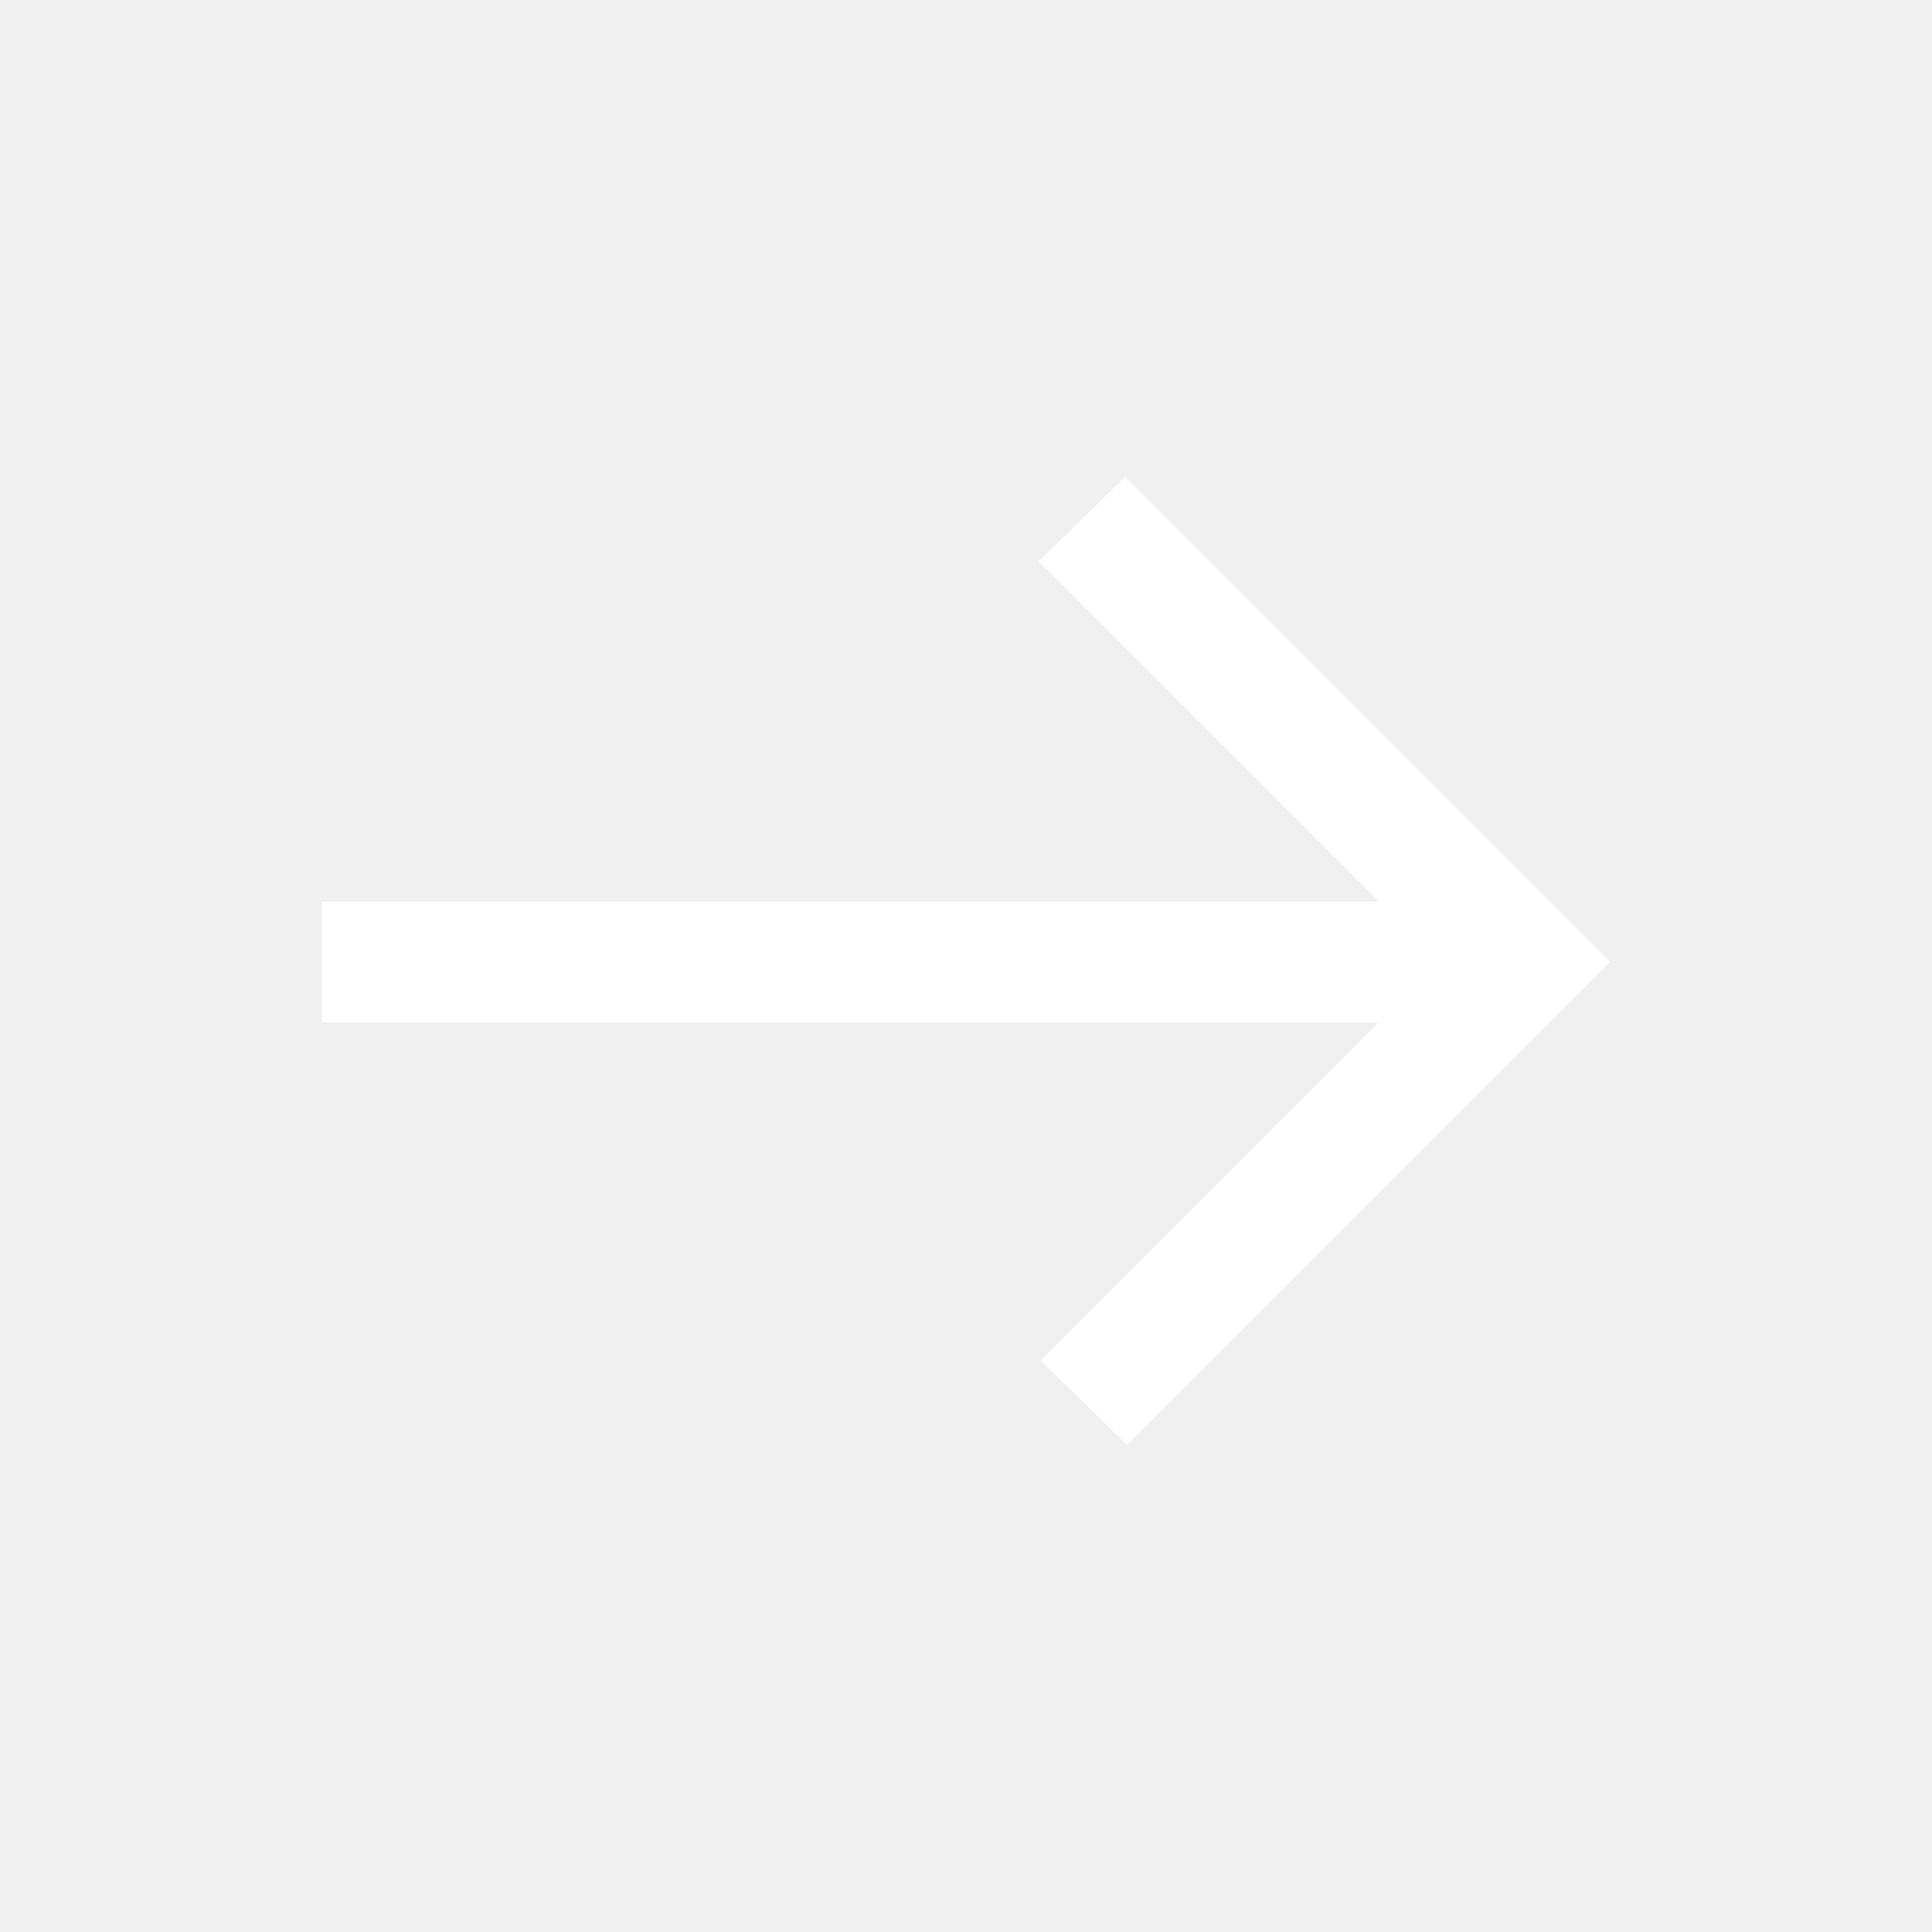
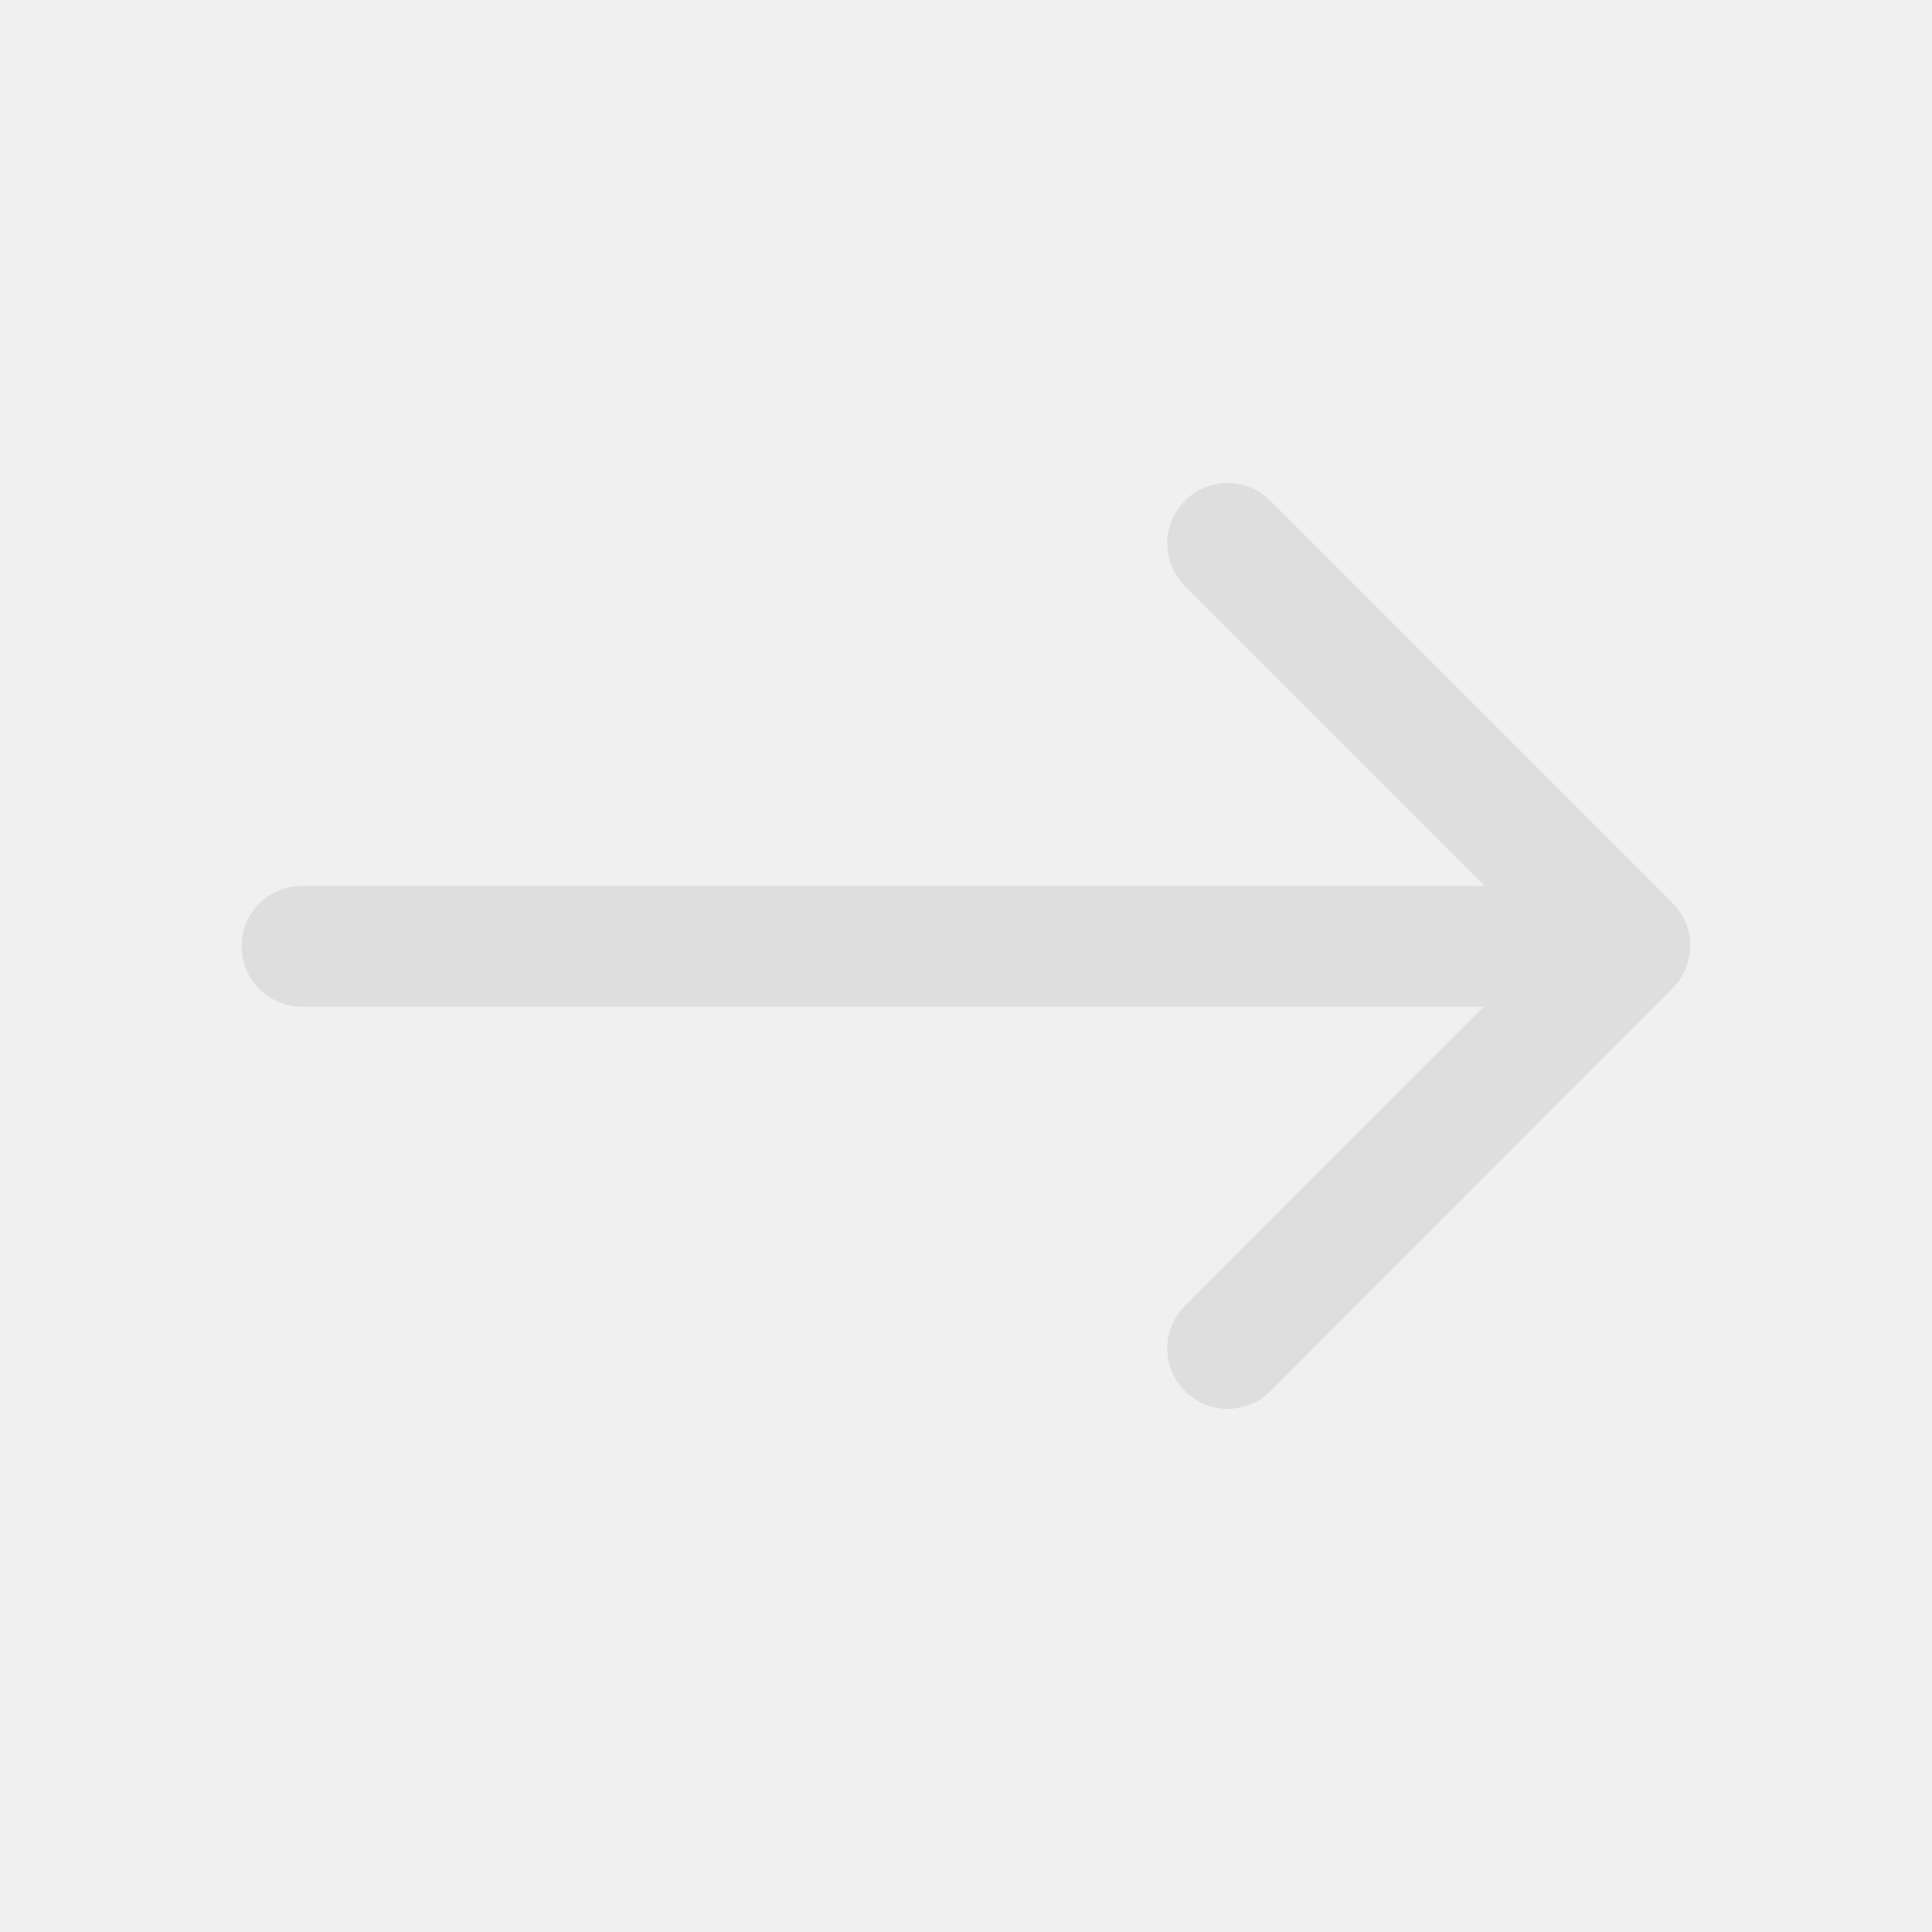
- <svg xmlns="http://www.w3.org/2000/svg" height="48" viewBox="0 -960 960 960" width="48" version="1.1" id="svg4">
-   <defs id="defs8" />
-   <path d="m560-242-43-42 168-168H160v-60h525L516-681l43-42 241 241-240 240Z" id="path2" style="fill:#ffffff;fill-opacity:1" />
+ <svg xmlns="http://www.w3.org/2000/svg" width="50px" height="50px" viewBox="0 0 24 24" version="1.1" fill="#000000">
+   <g id="SVGRepo_bgCarrier" stroke-width="0" />
+   <g id="SVGRepo_tracerCarrier" stroke-linecap="round" stroke-linejoin="round" />
+   <g id="SVGRepo_iconCarrier">
+     <g id="🔍-System-Icons" stroke="none" stroke-width="1" fill="none" fill-rule="evenodd">
+       <g id="ic_fluent_arrow_forward_24_regular" fill="#dedede" fill-rule="nonzero">
+         <path d="M14.647,6.304 L14.72,6.22 C14.986,5.953 15.403,5.929 15.696,6.147 L15.78,6.22 L20.777,11.217 C21.043,11.484 21.067,11.9 20.85,12.193 L20.777,12.278 L15.781,17.281 C15.488,17.574 15.013,17.574 14.72,17.282 C14.454,17.016 14.429,16.599 14.647,16.305 L14.719,16.221 L18.43,12.504 L3.75,12.505 C3.371,12.505 3.057,12.223 3.007,11.857 L3,11.755 C3,11.375 3.282,11.061 3.648,11.012 L3.75,11.005 L18.443,11.004 L14.72,7.28 C14.453,7.014 14.429,6.597 14.647,6.304 L14.72,6.22 L14.647,6.304 Z" id="🎨-Color"> </path>
+       </g>
+     </g>
+   </g>
</svg>
